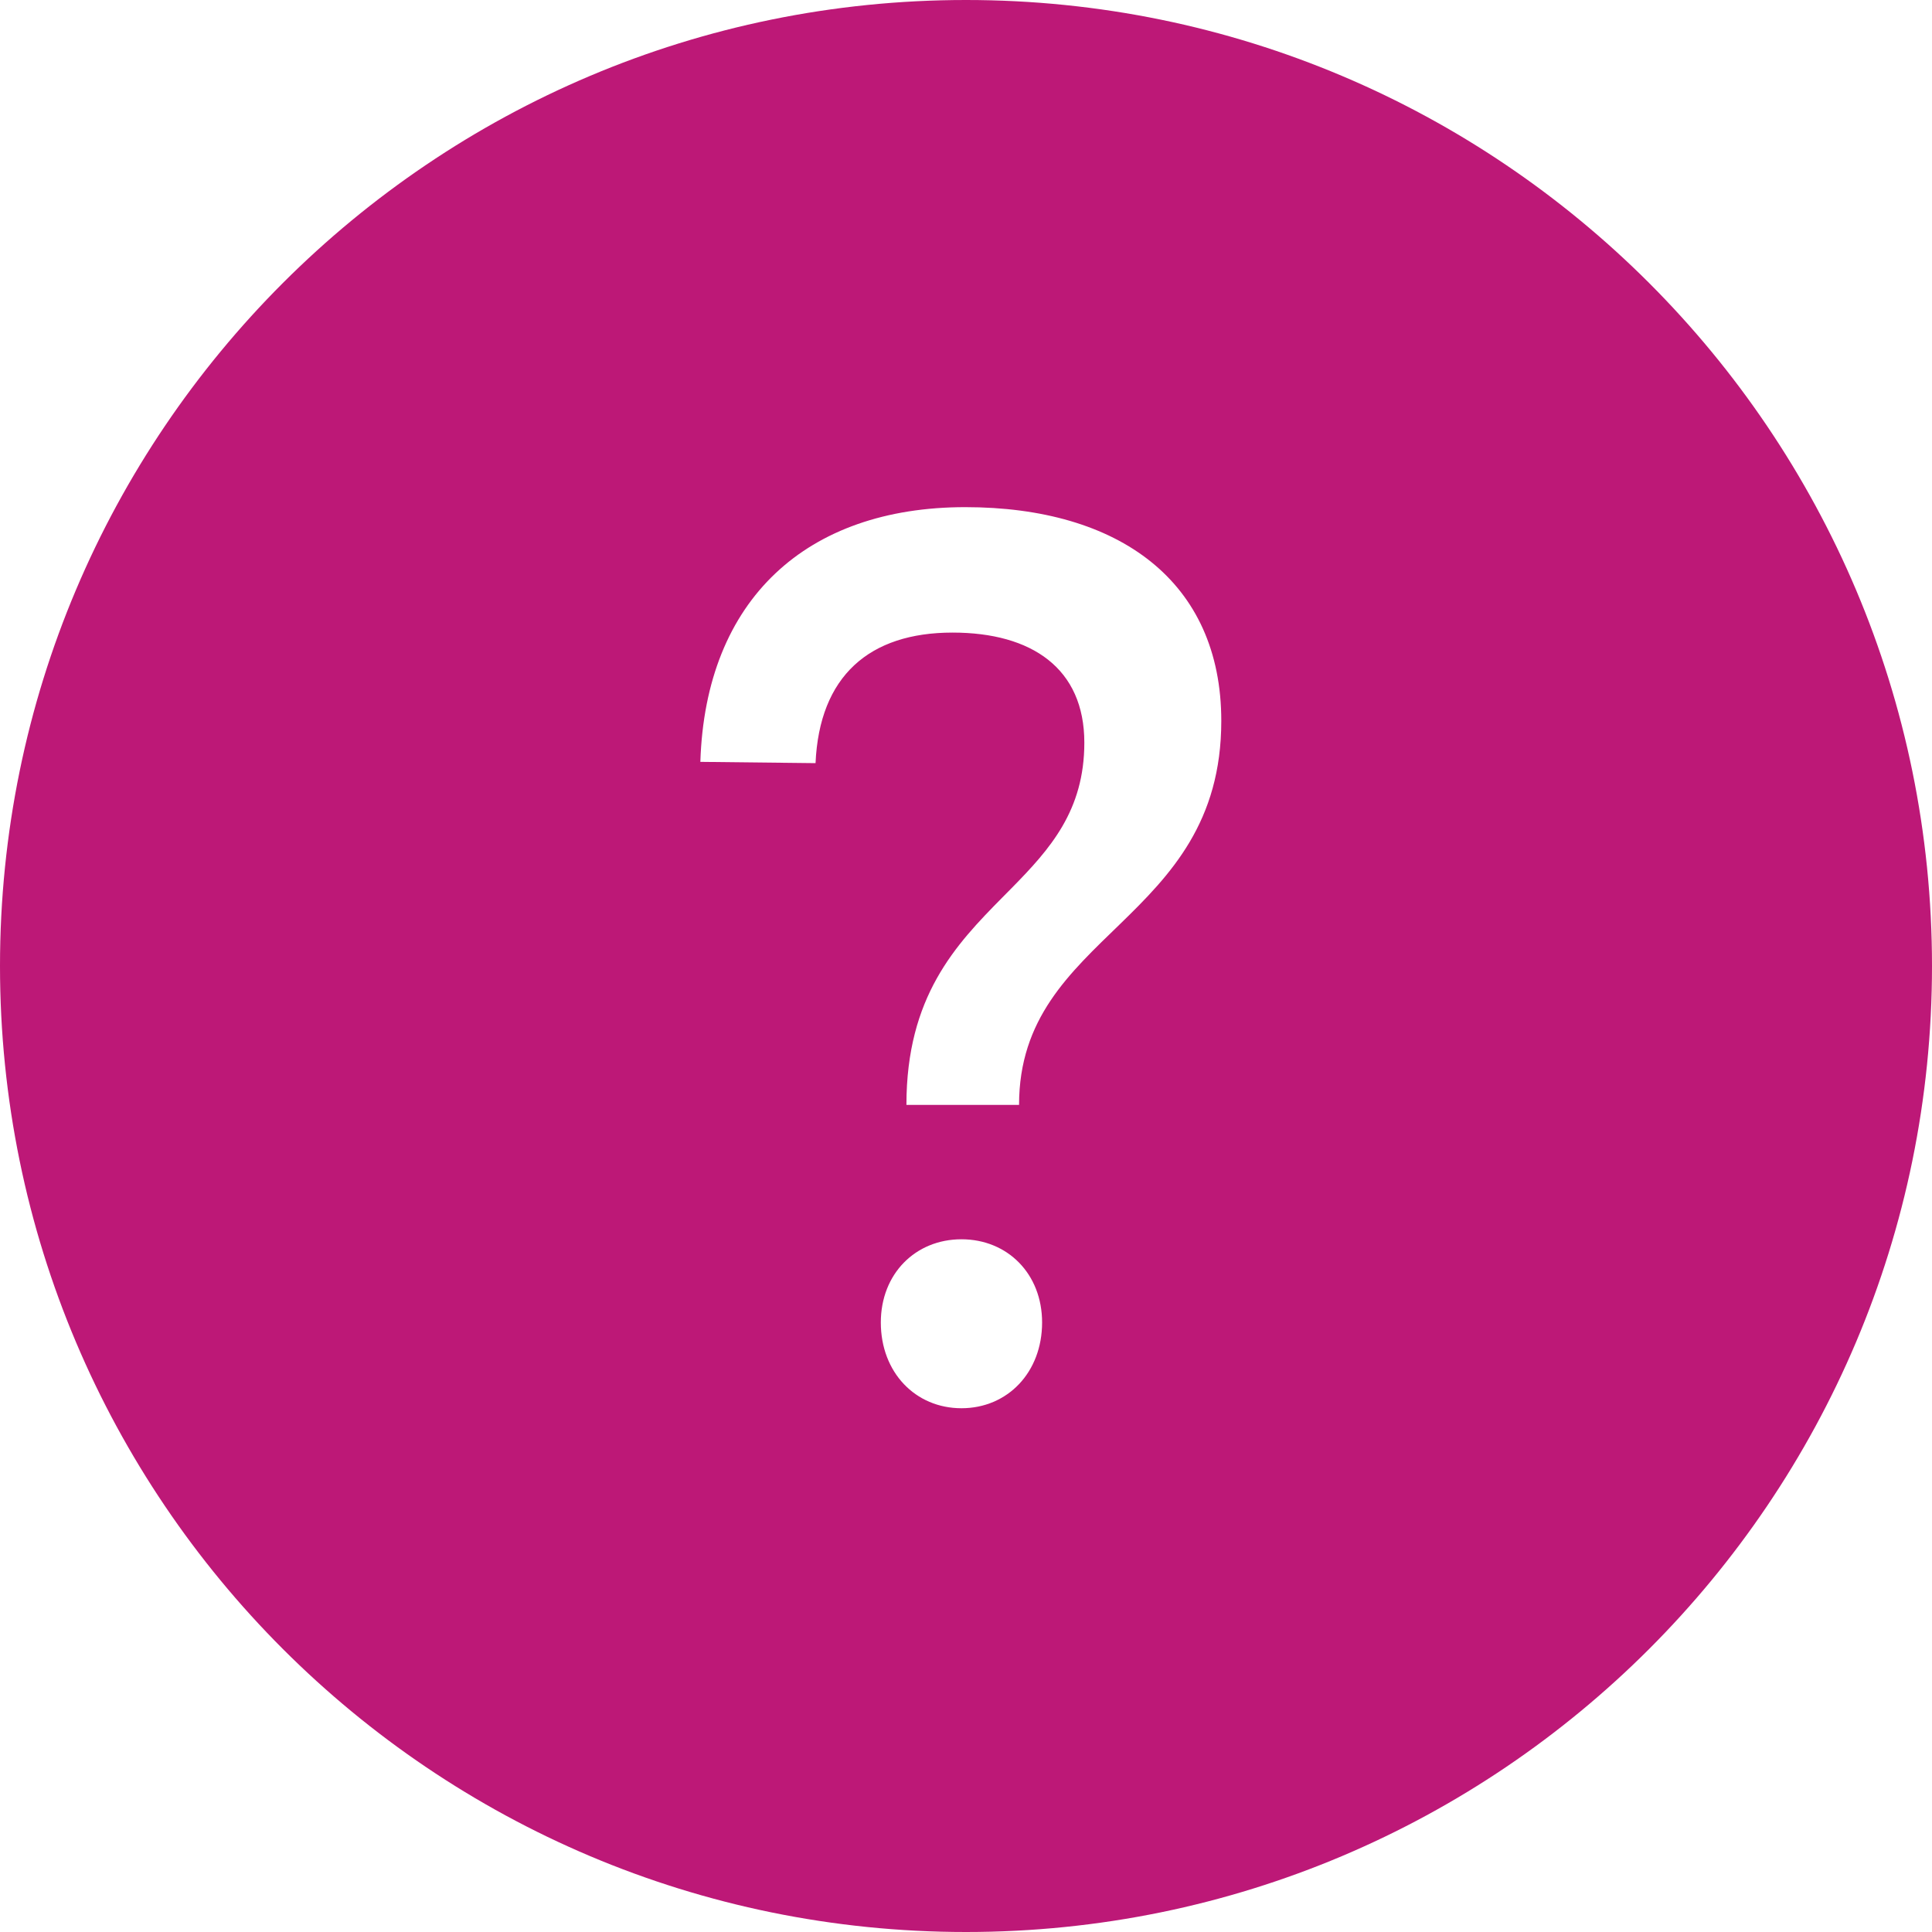
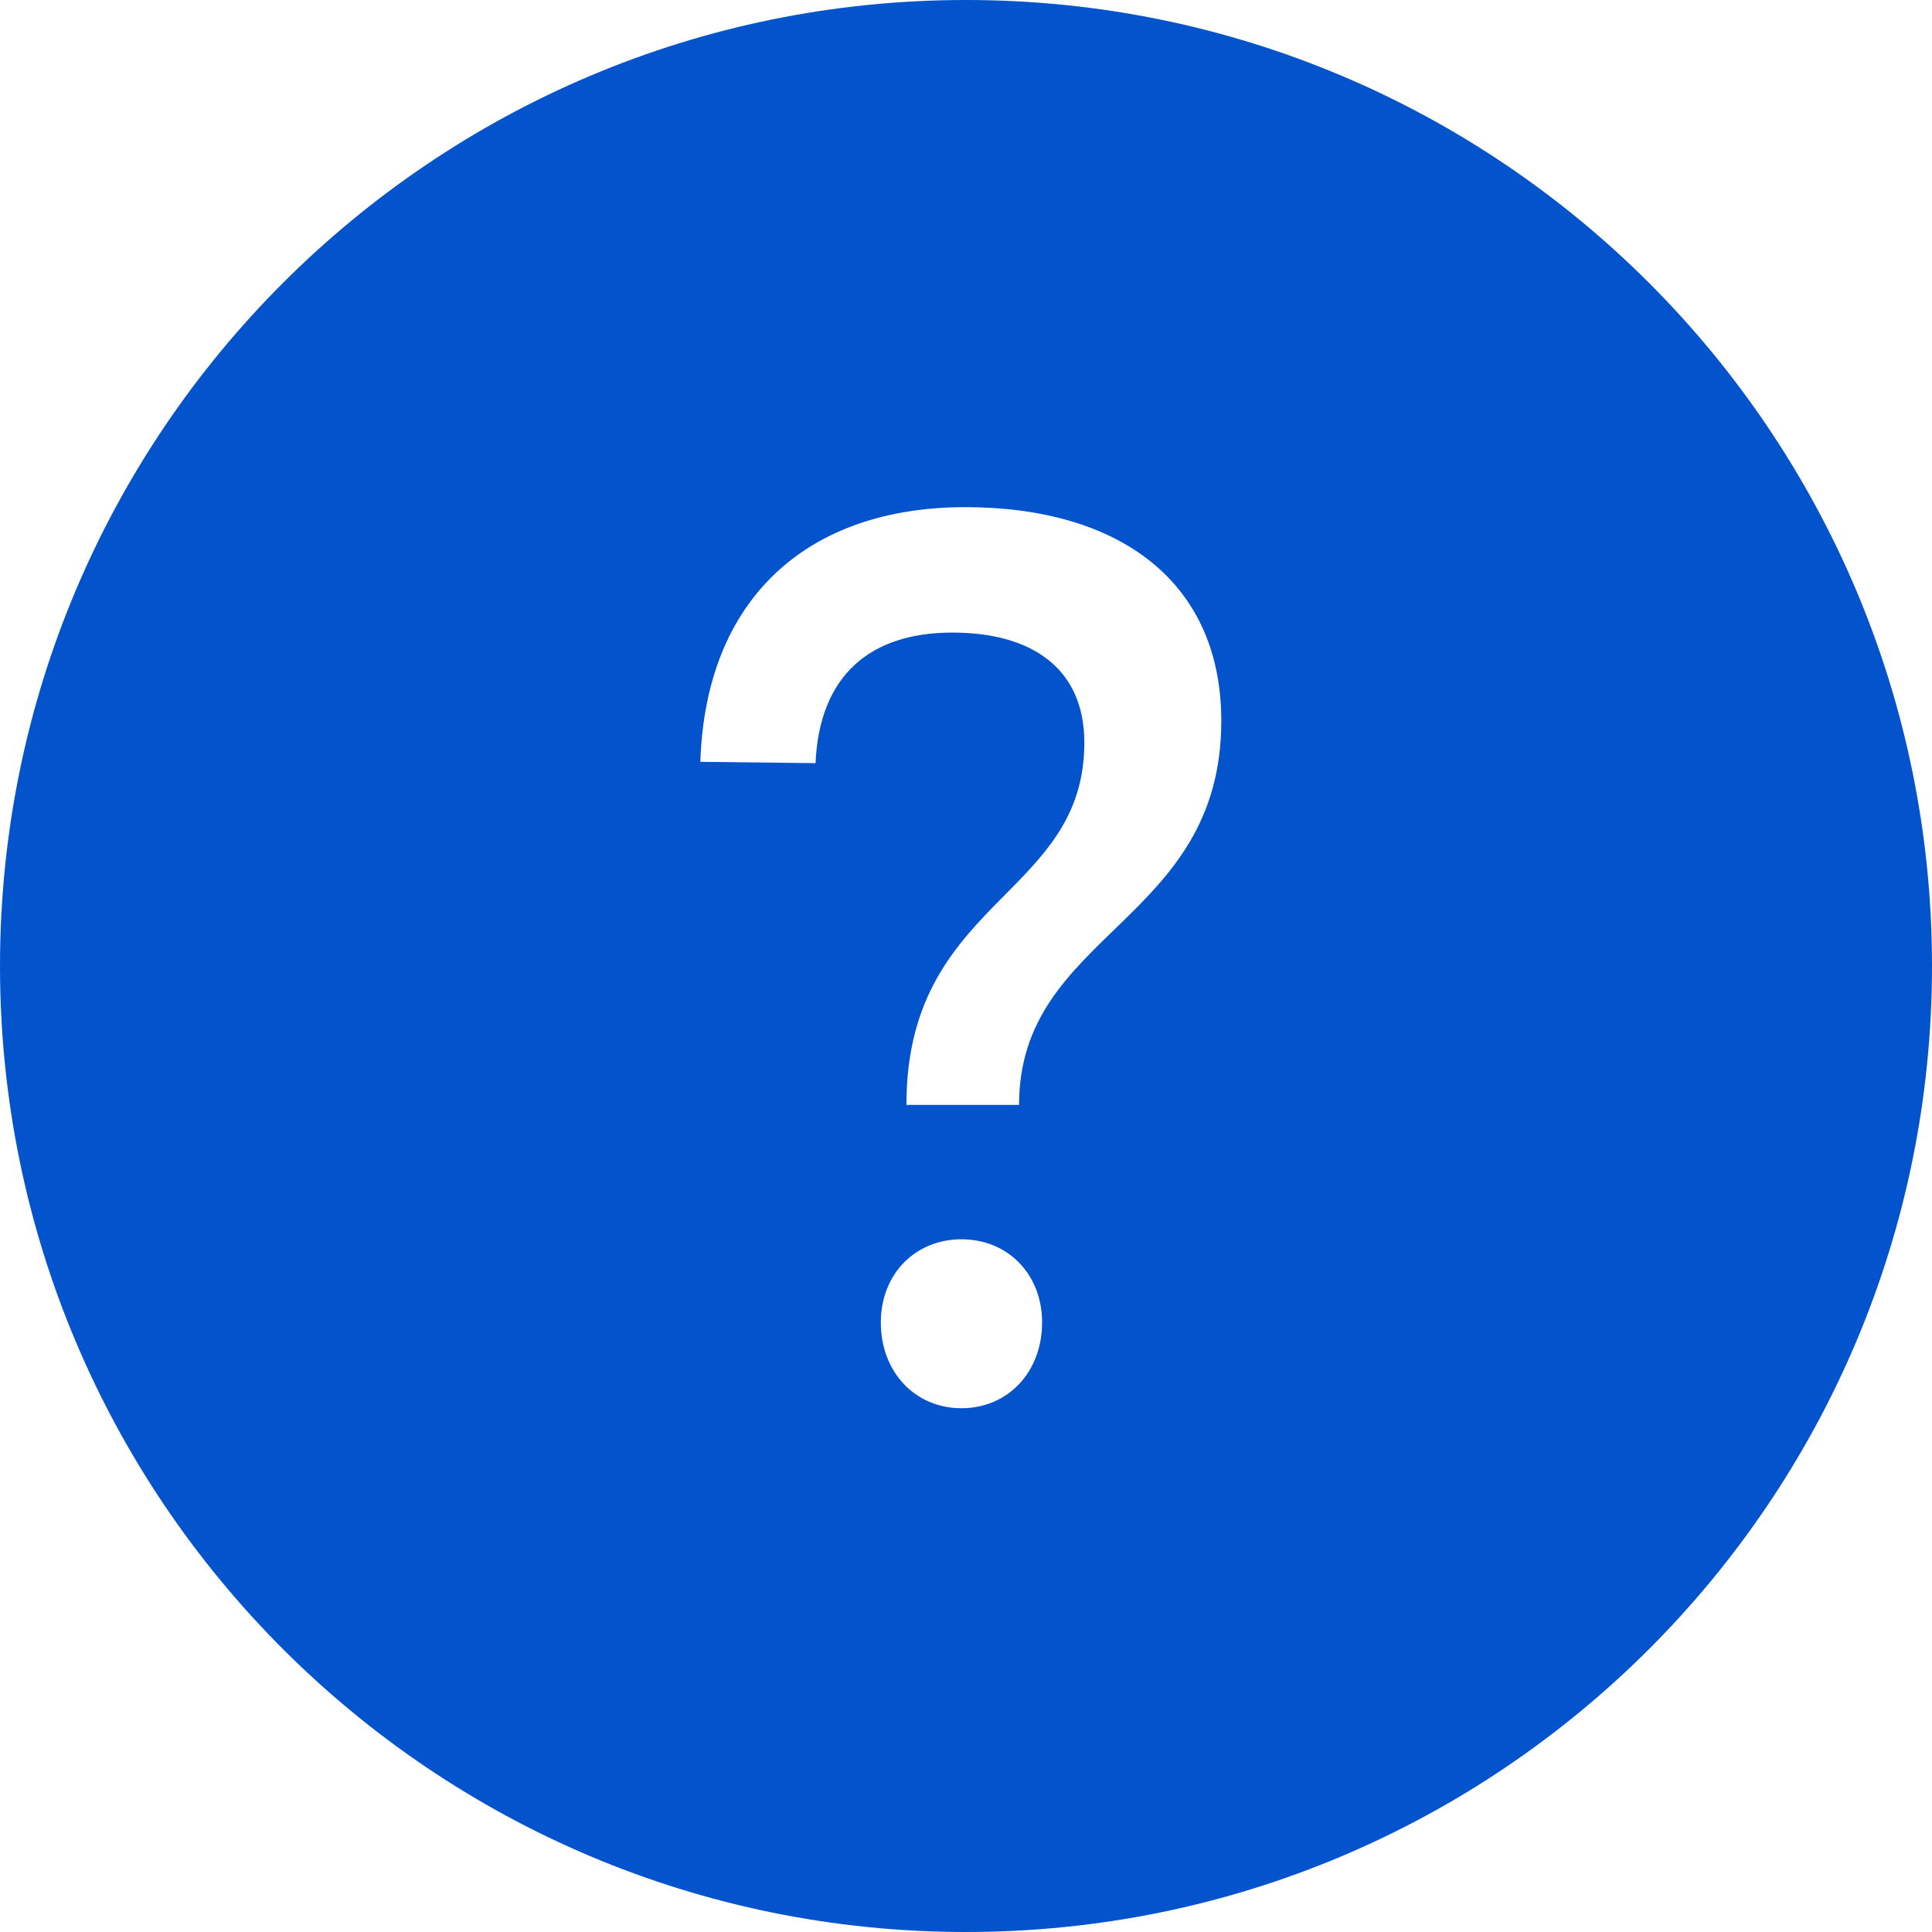
<svg xmlns="http://www.w3.org/2000/svg" width="80px" height="80px" viewBox="0 0 80 80" version="1.1">
  <defs>
    <linearGradient x1="50%" y1="1.008%" x2="50%" y2="100%" id="linearGradient-1">
-       <stop stop-color="#BD1877" offset="0%" />
-       <stop stop-color="#BD1877" offset="100%" />
+       <stop stop-color="#0253CC" offset="0%" />
+       <stop stop-color="#0253CC" offset="100%" />
    </linearGradient>
  </defs>
  <g id="🖥-Wireframe-V3" stroke="none" stroke-width="1" fill="none" fill-rule="evenodd">
    <g id="00-04-404" transform="translate(-560, -253)" fill="url(#linearGradient-1)">
      <g id="404" transform="translate(496, 173)">
        <path d="M104,80 C126.091,80 144,97.909 144,120 C144,142.091 126.091,160 104,160 C81.909,160 64,142.091 64,120 C64,97.909 81.909,80 104,80 Z M103.812,131.316 C101.904,131.316 100.473,132.747 100.473,134.761 C100.473,136.828 101.904,138.312 103.812,138.312 C105.72,138.312 107.151,136.828 107.151,134.761 C107.151,132.747 105.72,131.316 103.812,131.316 Z M103.971,101 C97.399,101 93.212,104.816 93,111.547 L97.77,111.6 C97.929,107.996 99.996,106.194 103.441,106.194 C106.727,106.194 108.9,107.678 108.9,110.752 C108.9,113.565 107.483,115.154 105.892,116.772 L105.507,117.161 C103.574,119.118 101.533,121.26 101.533,125.751 L106.197,125.751 C106.197,118.596 114.571,118.225 114.571,109.851 C114.571,104.074 110.331,101 103.971,101 Z" id="404-sign" />
      </g>
    </g>
  </g>
</svg>
